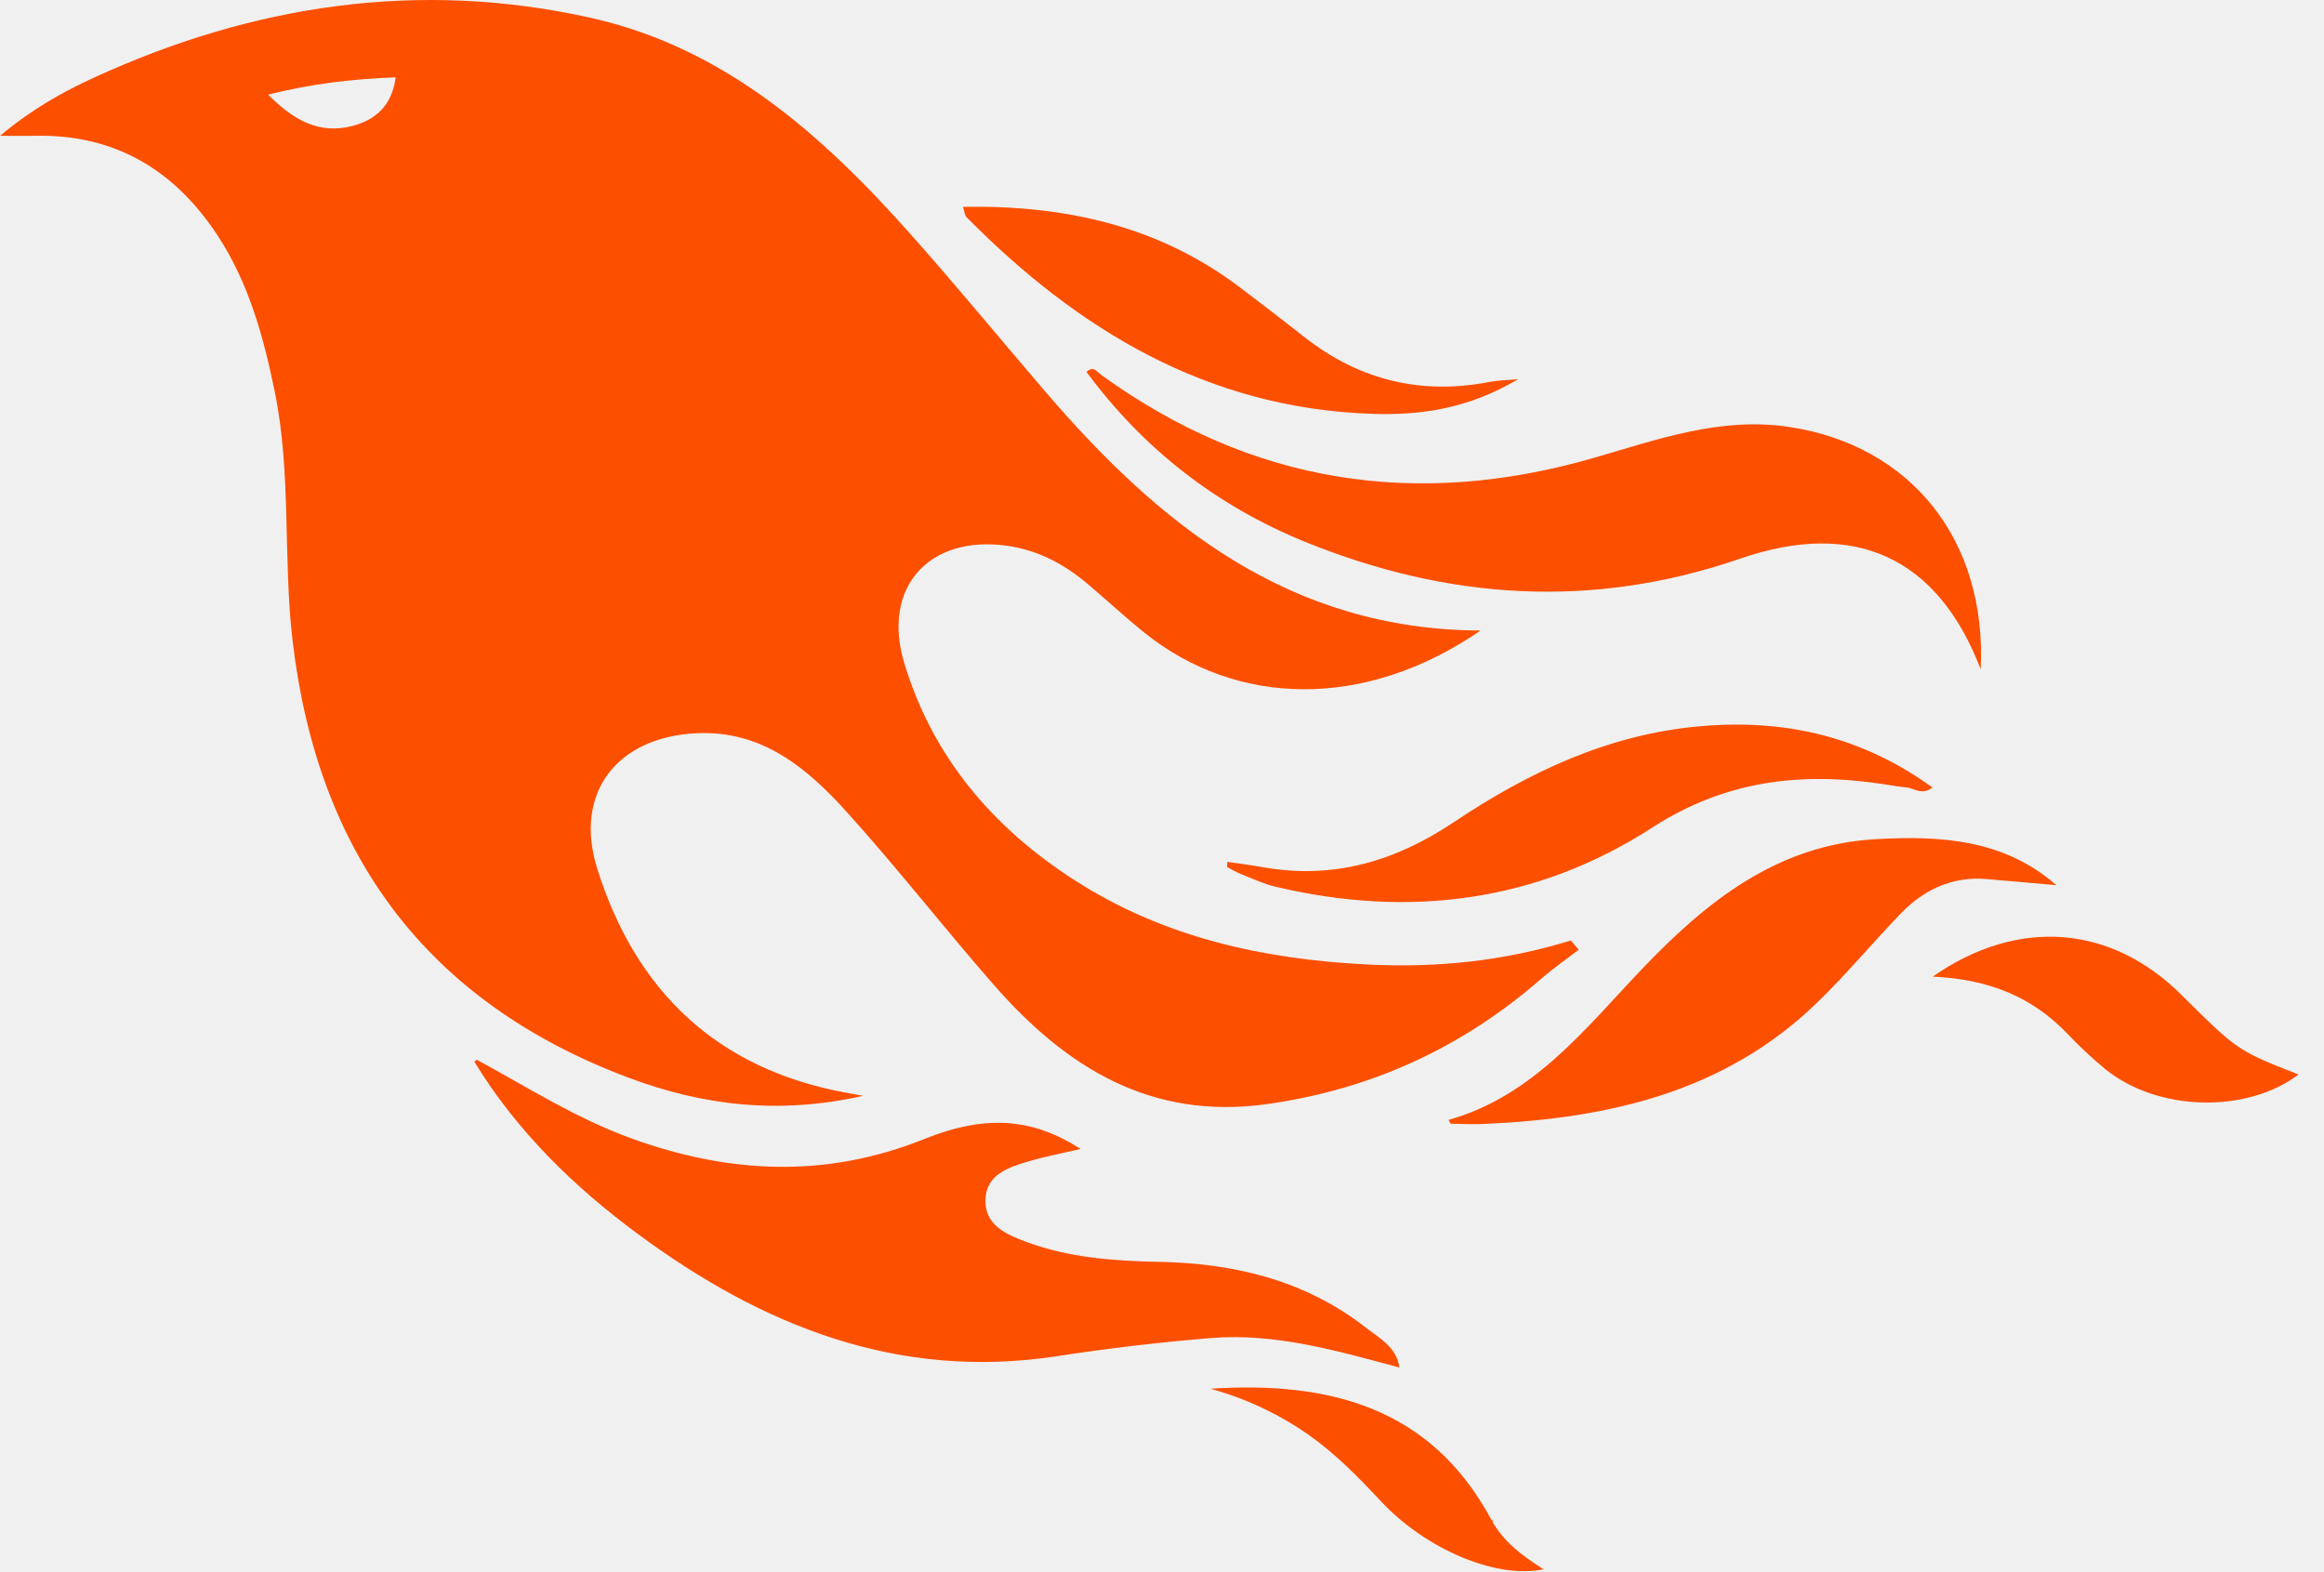
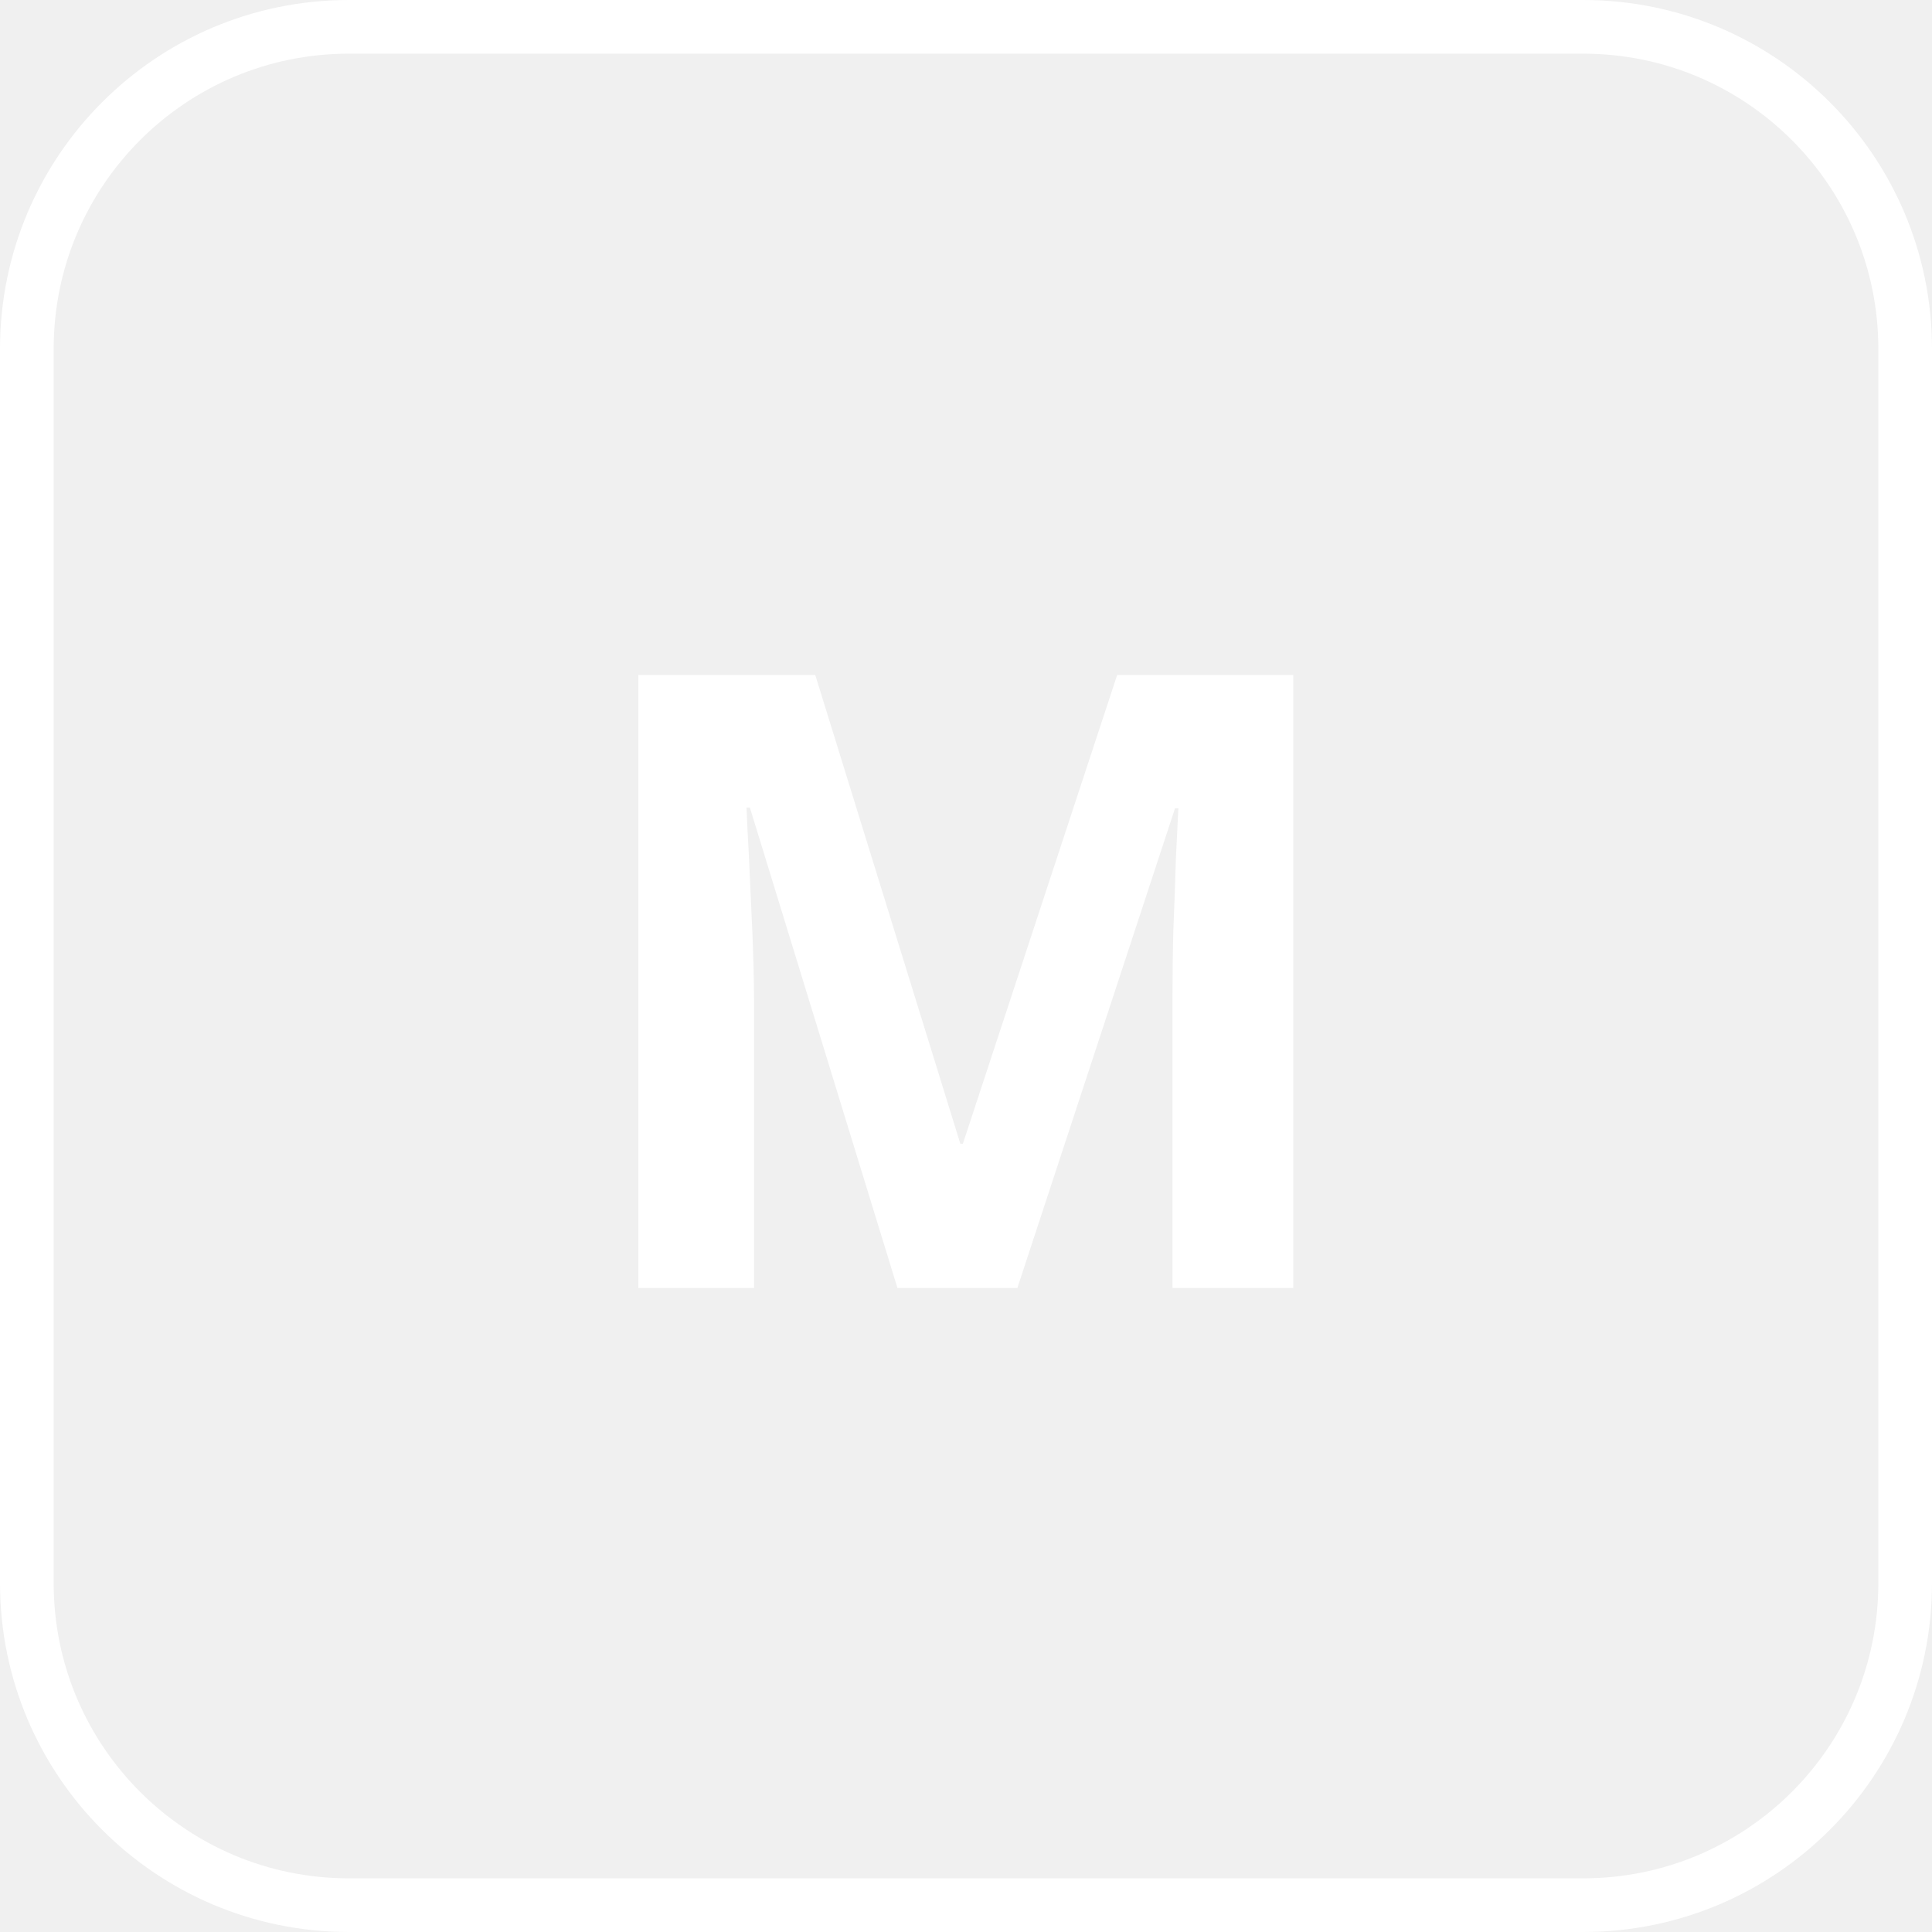
- <svg xmlns="http://www.w3.org/2000/svg" viewBox="0 0 71 48" fill="currentColor" aria-hidden="true">
-   <path d="m26.371 33.477-.552-.1c-3.92-.729-6.397-3.1-7.57-6.829-.733-2.324.597-4.035 3.035-4.148 1.995-.092 3.362 1.055 4.57 2.39 1.557 1.72 2.984 3.558 4.514 5.305 2.202 2.515 4.797 4.134 8.347 3.634 3.183-.448 5.958-1.725 8.371-3.828.363-.316.761-.592 1.144-.886l-.241-.284c-2.027.63-4.093.841-6.205.735-3.195-.16-6.24-.828-8.964-2.582-2.486-1.601-4.319-3.746-5.19-6.611-.704-2.315.736-3.934 3.135-3.6.948.133 1.746.56 2.463 1.165.583.493 1.143 1.015 1.738 1.493 2.8 2.25 6.712 2.375 10.265-.068-5.842-.026-9.817-3.24-13.308-7.313-1.366-1.594-2.7-3.216-4.095-4.785-2.698-3.036-5.692-5.71-9.79-6.623C12.8-.623 7.745.14 2.893 2.361 1.926 2.804.997 3.319 0 4.149c.494 0 .763.006 1.032 0 2.446-.064 4.28 1.023 5.602 3.024.962 1.457 1.415 3.104 1.761 4.798.513 2.515.247 5.078.544 7.605.761 6.494 4.08 11.026 10.26 13.346 2.267.852 4.591 1.135 7.172.555ZM10.751 3.852c-.976.246-1.756-.148-2.56-.962 1.377-.343 2.592-.476 3.897-.528-.107.848-.607 1.306-1.336 1.49Zm32.002 37.924c-.085-.626-.62-.901-1.04-1.228-1.857-1.446-4.03-1.958-6.333-2-1.375-.026-2.735-.128-4.031-.61-.595-.22-1.26-.505-1.244-1.272.015-.78.693-1 1.31-1.184.505-.15 1.026-.247 1.6-.382-1.46-.936-2.886-1.065-4.787-.3-2.993 1.202-5.943 1.06-8.926-.017-1.684-.608-3.179-1.563-4.735-2.408l-.077.057c1.29 2.115 3.034 3.817 5.004 5.271 3.793 2.8 7.936 4.471 12.784 3.73A66.714 66.714 0 0 1 37 40.877c1.98-.16 3.866.398 5.753.899Zm-9.14-30.345c-.105-.076-.206-.266-.42-.069 1.745 2.36 3.985 4.098 6.683 5.193 4.354 1.767 8.773 2.07 13.293.51 3.51-1.21 6.033-.028 7.343 3.38.19-3.955-2.137-6.837-5.843-7.401-2.084-.318-4.01.373-5.962.94-5.434 1.575-10.485.798-15.094-2.553Zm27.085 15.425c.708.059 1.416.123 2.124.185-1.6-1.405-3.55-1.517-5.523-1.404-3.003.17-5.167 1.903-7.14 3.972-1.739 1.824-3.31 3.87-5.903 4.604.043.078.054.117.066.117.35.005.699.021 1.047.005 3.768-.17 7.317-.965 10.14-3.7.89-.86 1.685-1.817 2.544-2.71.716-.746 1.584-1.159 2.645-1.07Zm-8.753-4.67c-2.812.246-5.254 1.409-7.548 2.943-1.766 1.18-3.654 1.738-5.776 1.37-.374-.066-.75-.114-1.124-.17l-.013.156c.135.07.265.151.405.207.354.14.702.308 1.07.395 4.083.971 7.992.474 11.516-1.803 2.221-1.435 4.521-1.707 7.013-1.336.252.038.503.083.756.107.234.022.479.255.795.003-2.179-1.574-4.526-2.096-7.094-1.872Zm-10.049-9.544c1.475.051 2.943-.142 4.486-1.059-.452.04-.643.04-.827.076-2.126.424-4.033-.04-5.733-1.383-.623-.493-1.257-.974-1.889-1.457-2.503-1.914-5.374-2.555-8.514-2.5.05.154.054.26.108.315 3.417 3.455 7.371 5.836 12.369 6.008Zm24.727 17.731c-2.114-2.097-4.952-2.367-7.578-.537 1.738.078 3.043.632 4.101 1.728a13 13 0 0 0 1.182 1.106c1.6 1.29 4.311 1.352 5.896.155-1.861-.726-1.861-.726-3.601-2.452Zm-21.058 16.06c-1.858-3.46-4.981-4.24-8.59-4.008a9.667 9.667 0 0 1 2.977 1.39c.84.586 1.547 1.311 2.243 2.055 1.38 1.473 3.534 2.376 4.962 2.07-.656-.412-1.238-.848-1.592-1.507Zl-.006.006-.036-.004.021.018.012.053Za.127.127 0 0 0 .015.043c.005.008.038 0 .058-.002Zl-.008.01.005.026.024.014Z" fill="#FD4F00" />
+ <svg xmlns="http://www.w3.org/2000/svg" viewBox="0 0 36 36" fill="none" aria-hidden="true">
+   <rect x="0.5" y="0.5" width="35" height="35" rx="6" stroke="#ffffff" />
+   <text x="18" y="24" text-anchor="middle" font-family="ui-sans-serif, system-ui, sans-serif" font-size="16" font-weight="600" letter-spacing="1" fill="#ffffff">M</text>
</svg>
